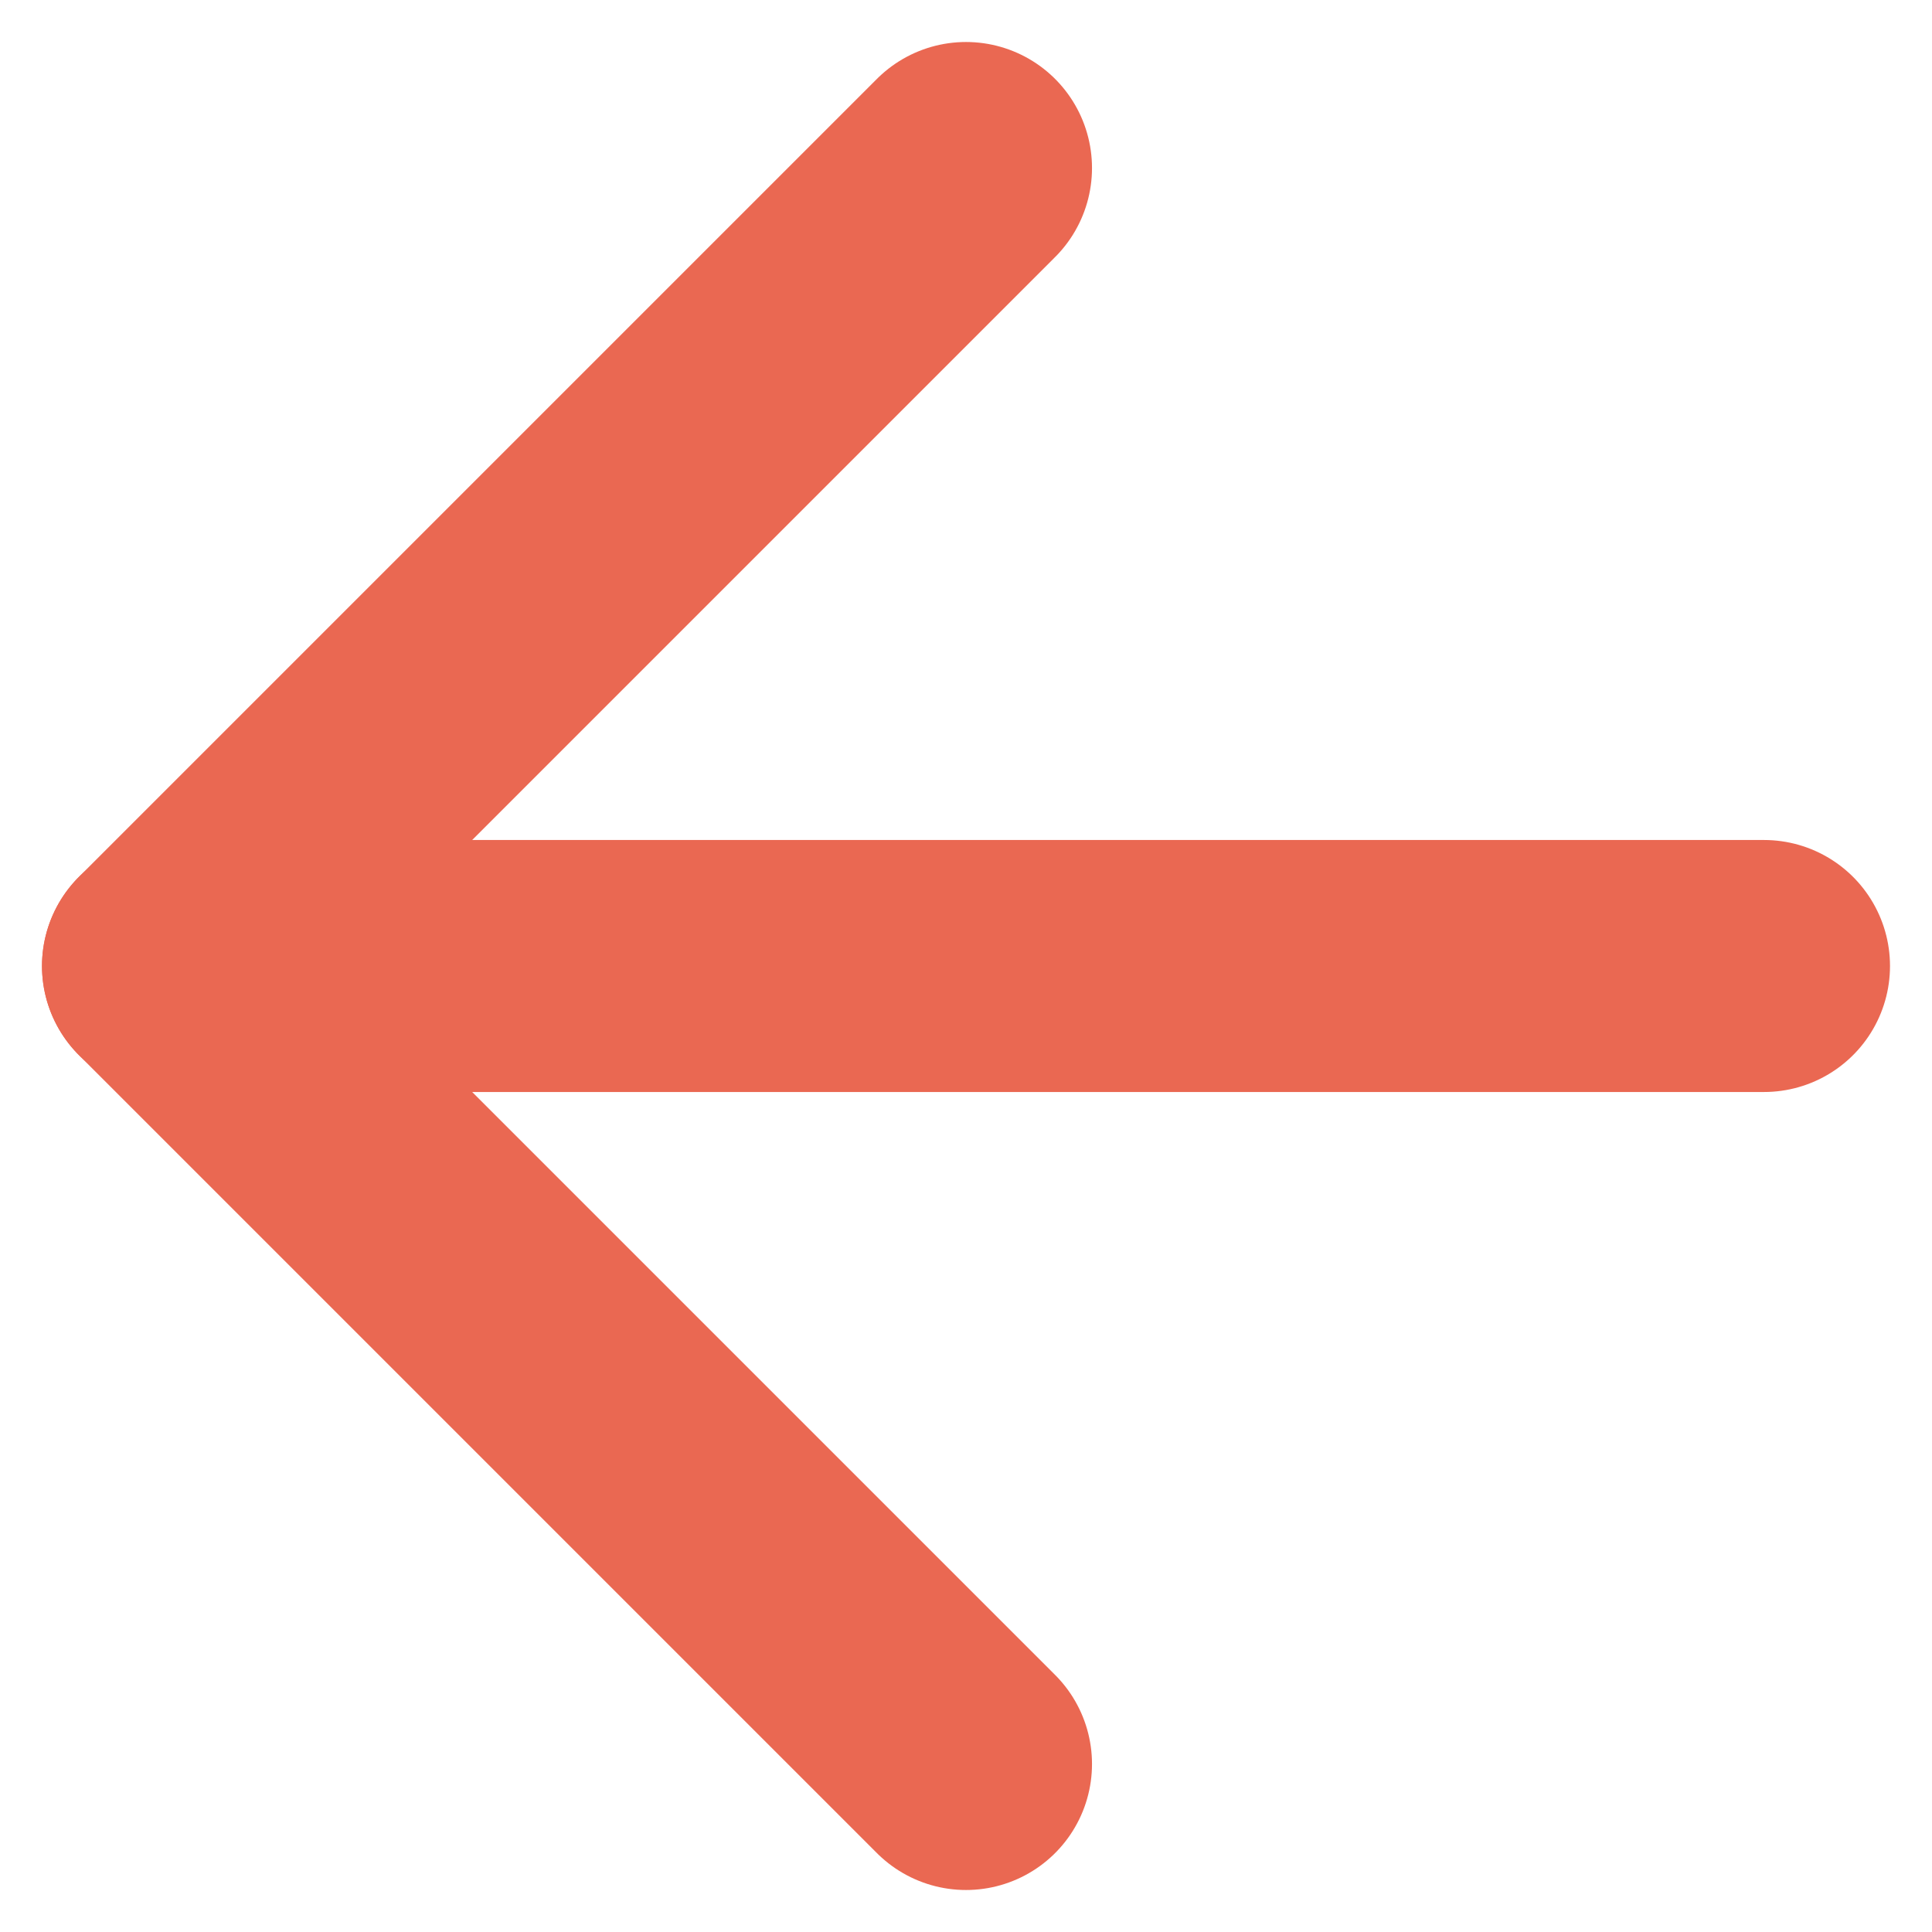
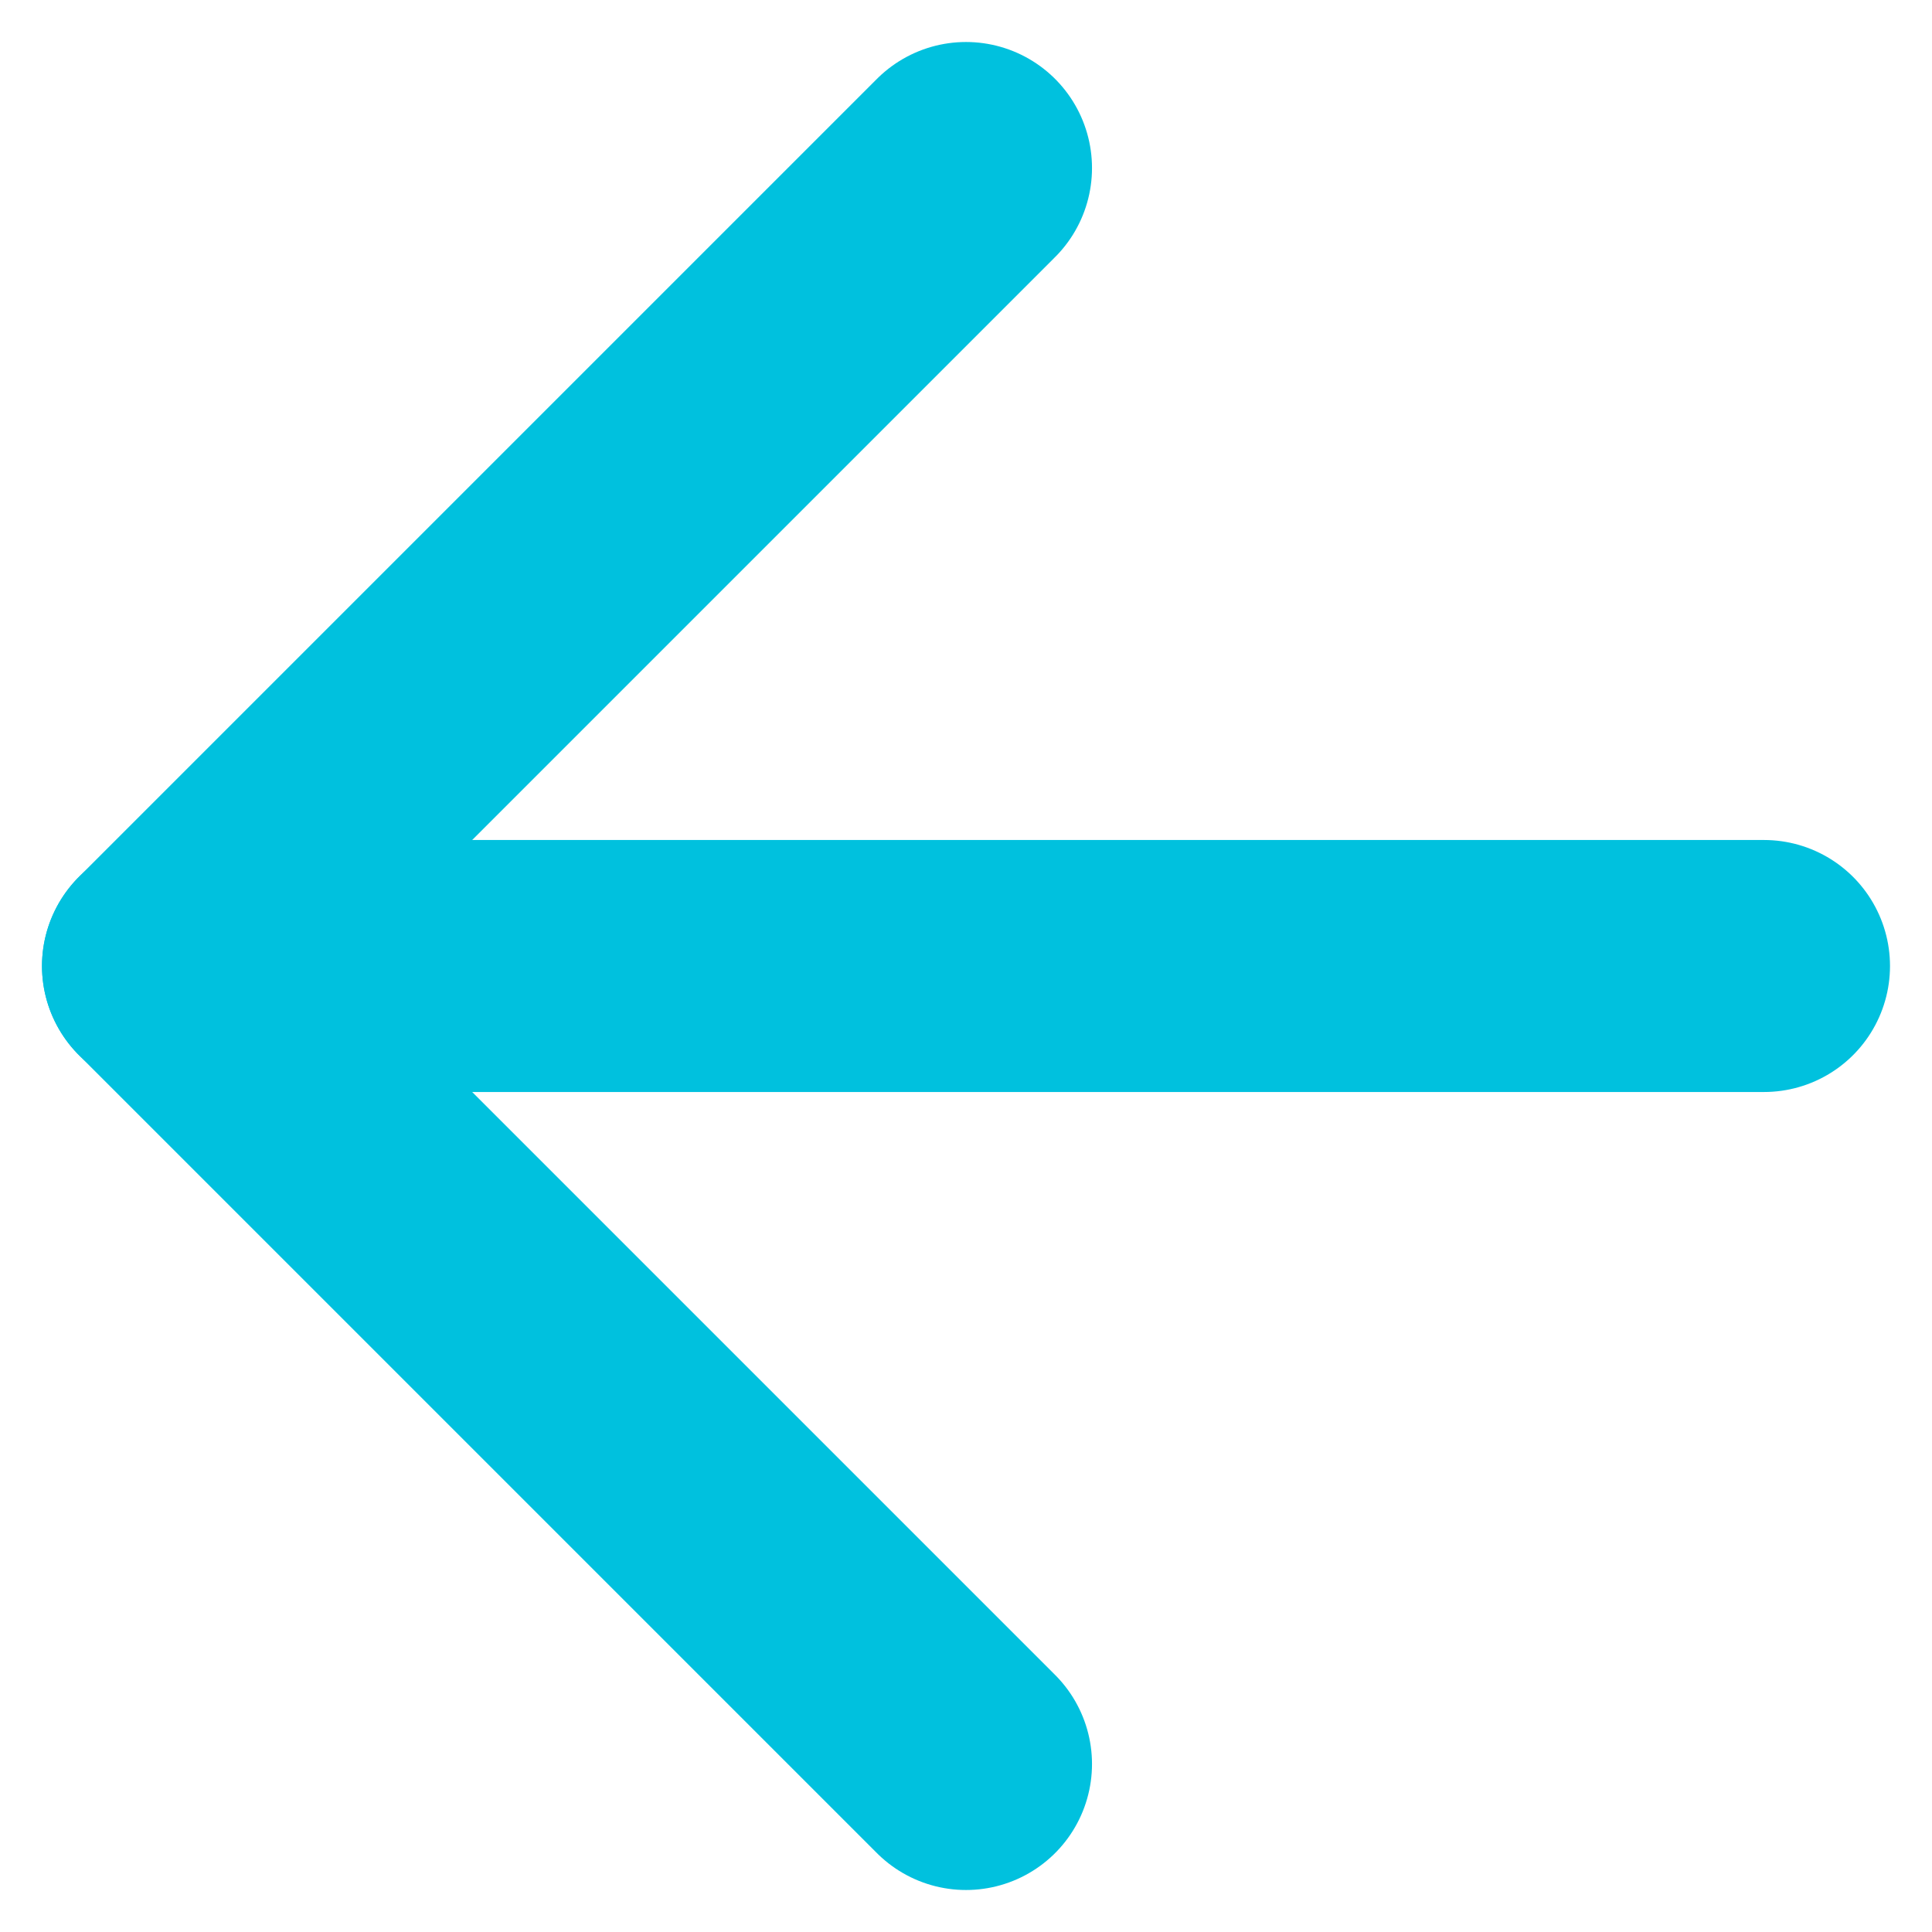
<svg xmlns="http://www.w3.org/2000/svg" width="23" height="23" viewBox="0 0 23 23" fill="none">
-   <path d="M21 11.5L2 11.5" stroke="#EA6852" stroke-width="3" stroke-linecap="round" stroke-linejoin="round" />
-   <path d="M11.5 21L2 11.5L11.5 2" stroke="#EA6852" stroke-width="3" stroke-linecap="round" stroke-linejoin="round" />
+   <path d="M21 11.5L2 11.5" stroke="#00C1DE" stroke-width="3" stroke-linecap="round" stroke-linejoin="round" />
+   <path d="M11.5 21L2 11.5L11.5 2" stroke="#00C1DE" stroke-width="3" stroke-linecap="round" stroke-linejoin="round" />
</svg>
